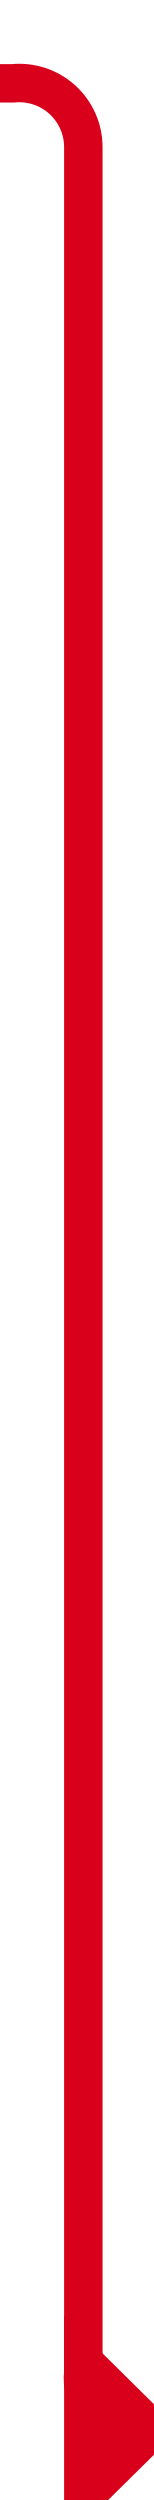
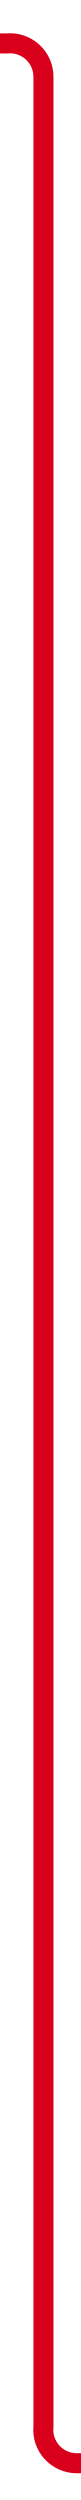
- <svg xmlns="http://www.w3.org/2000/svg" version="1.1" width="12px" height="195px" preserveAspectRatio="xMidYMin meet" viewBox="345 870  10 195">
-   <path d="M 236 876.5  L 345 876.5  A 5 5 0 0 1 350.5 881.5 L 350.5 1055  A 4 4 0 0 0 354.5 1059.5 " stroke-width="3" stroke="#d9001b" fill="none" />
-   <path d="M 349 1068.4  L 358 1059.5  L 349 1050.6  L 349 1068.4  Z " fill-rule="nonzero" fill="#d9001b" stroke="none" />
+ <svg xmlns="http://www.w3.org/2000/svg" version="1.1" width="12px" height="374px" preserveAspectRatio="xMidYMin meet" viewBox="245 870  10 374">
+   <path d="M 236 876.5  L 245 876.5  A 5 5 0 0 1 250.5 881.5 L 250.5 1233  A 5 5 0 0 0 255.5 1238.5 L 349 1238.5  " stroke-width="3" stroke="#d9001b" fill="none" />
+   <path d="M 347 1247.4  L 356 1238.5  L 347 1229.6  L 347 1247.4  Z " fill-rule="nonzero" fill="#d9001b" stroke="none" />
</svg>
